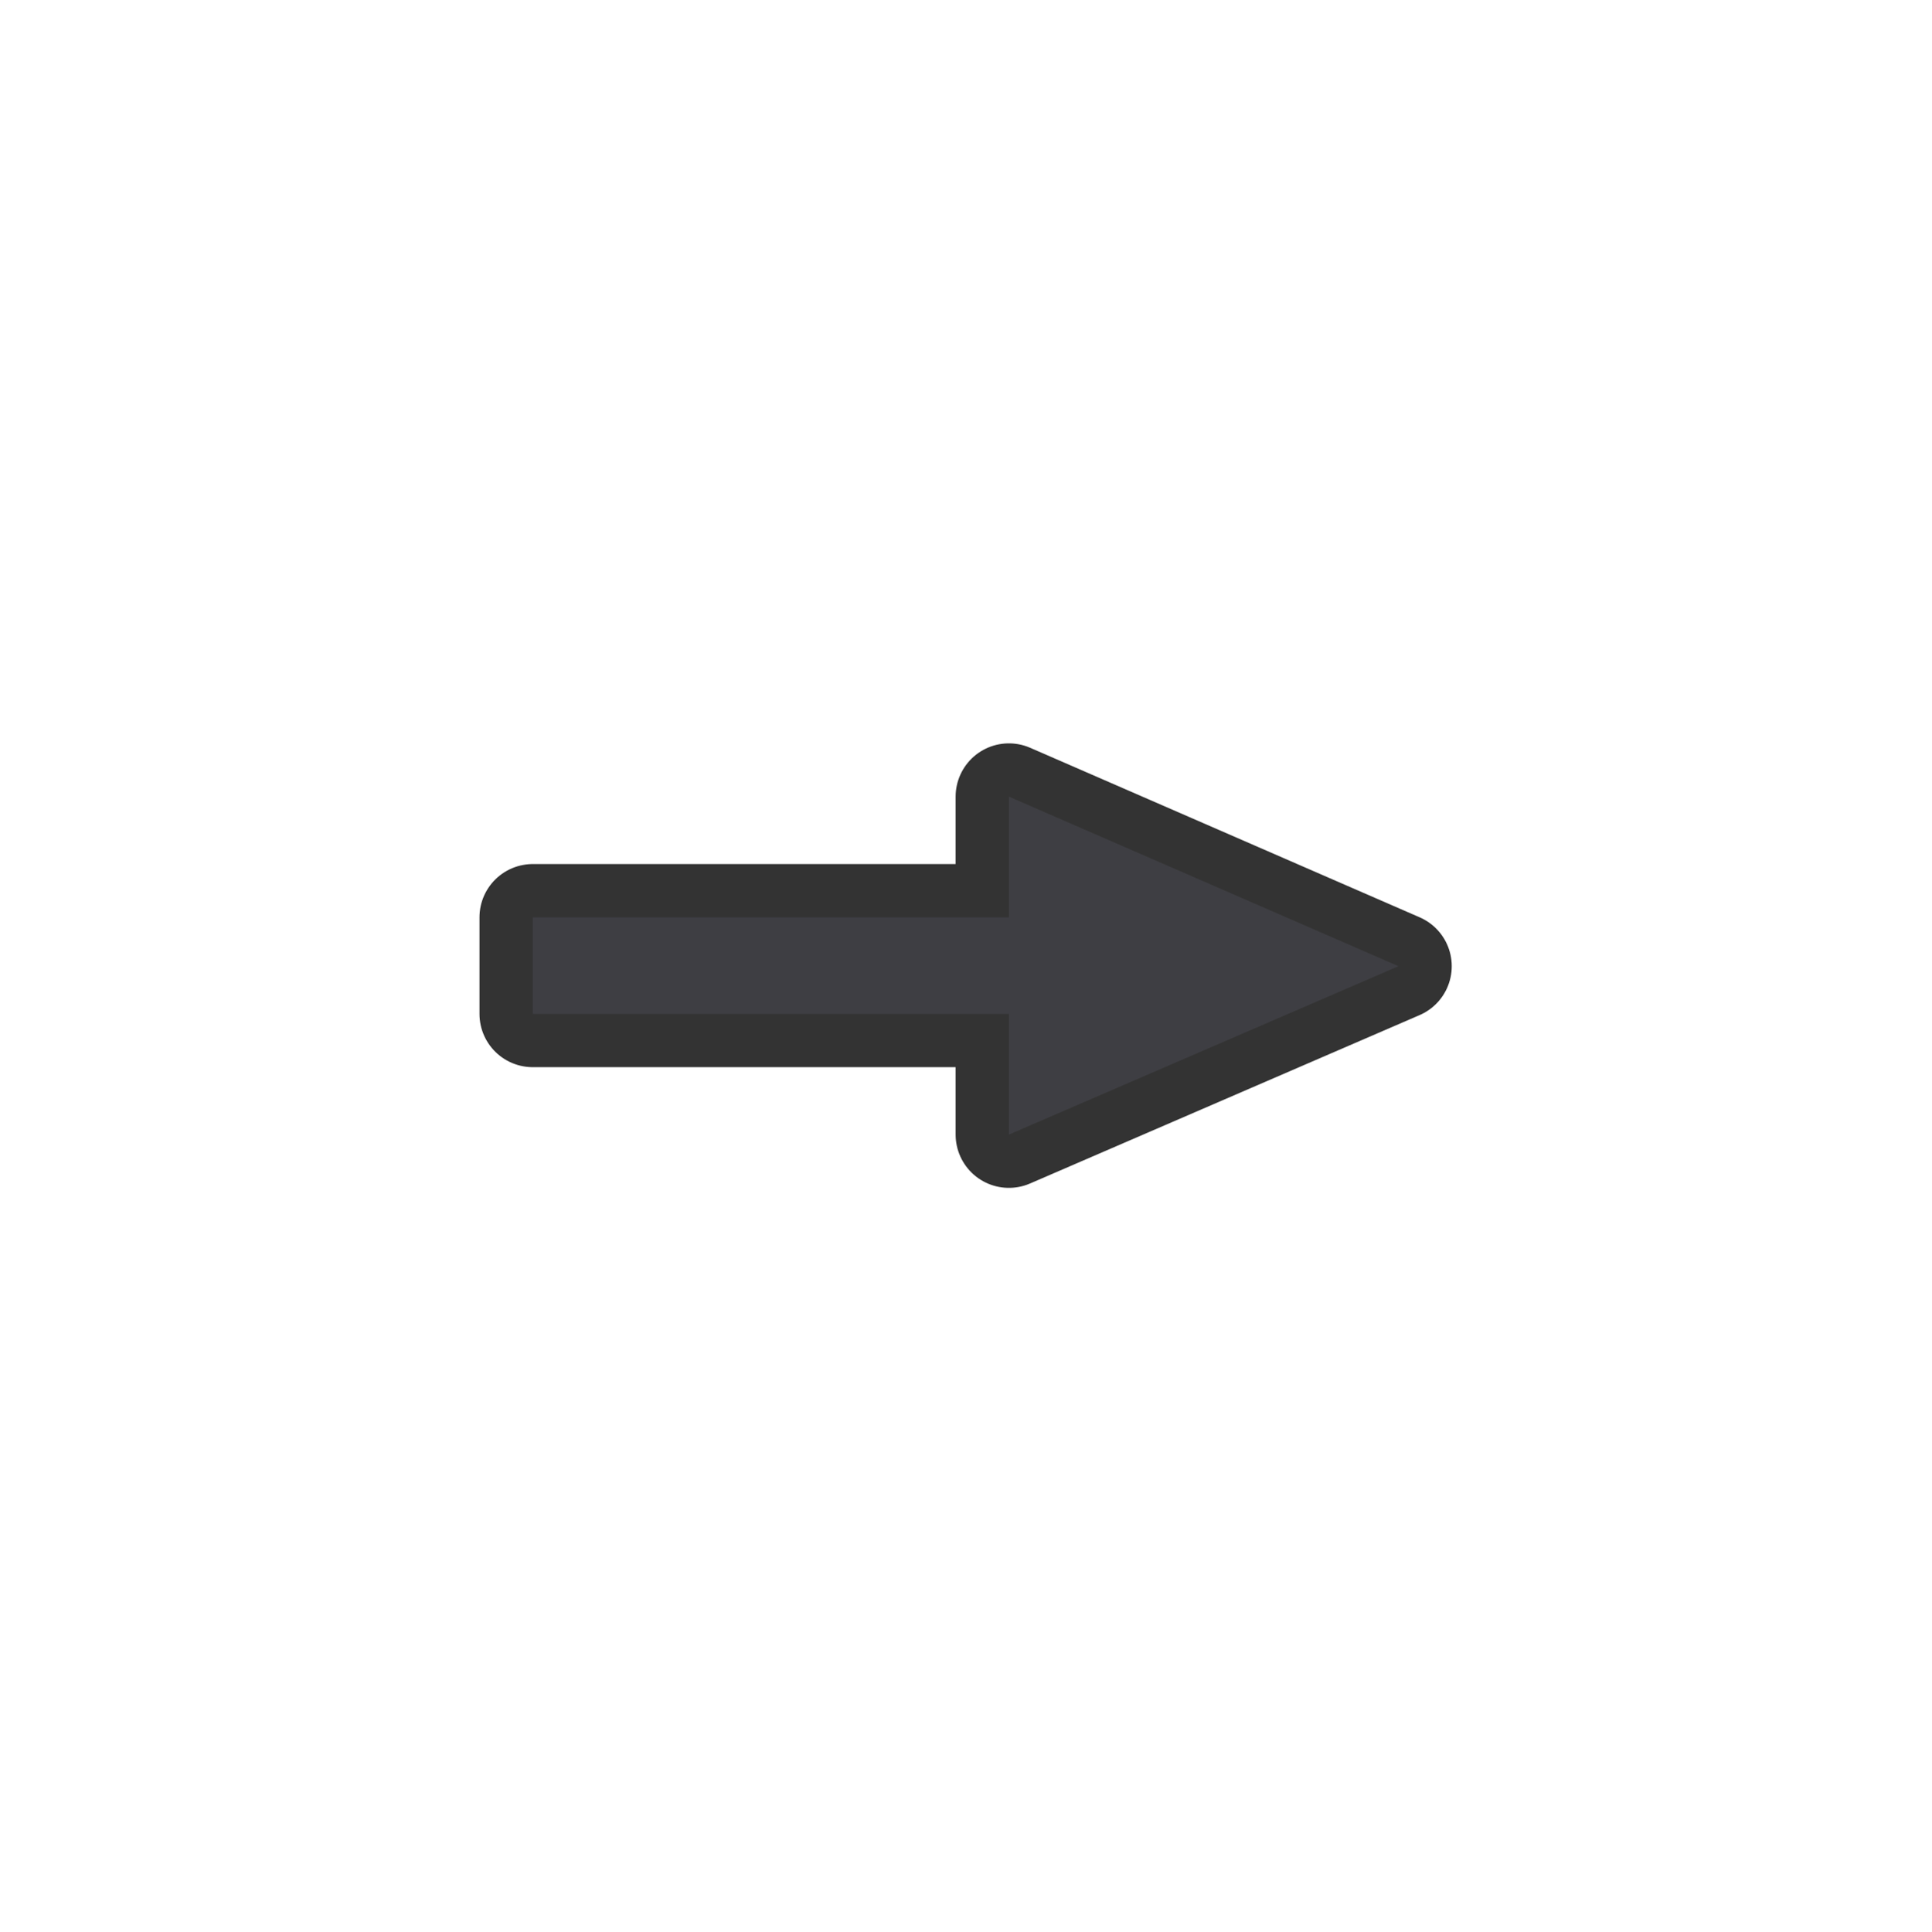
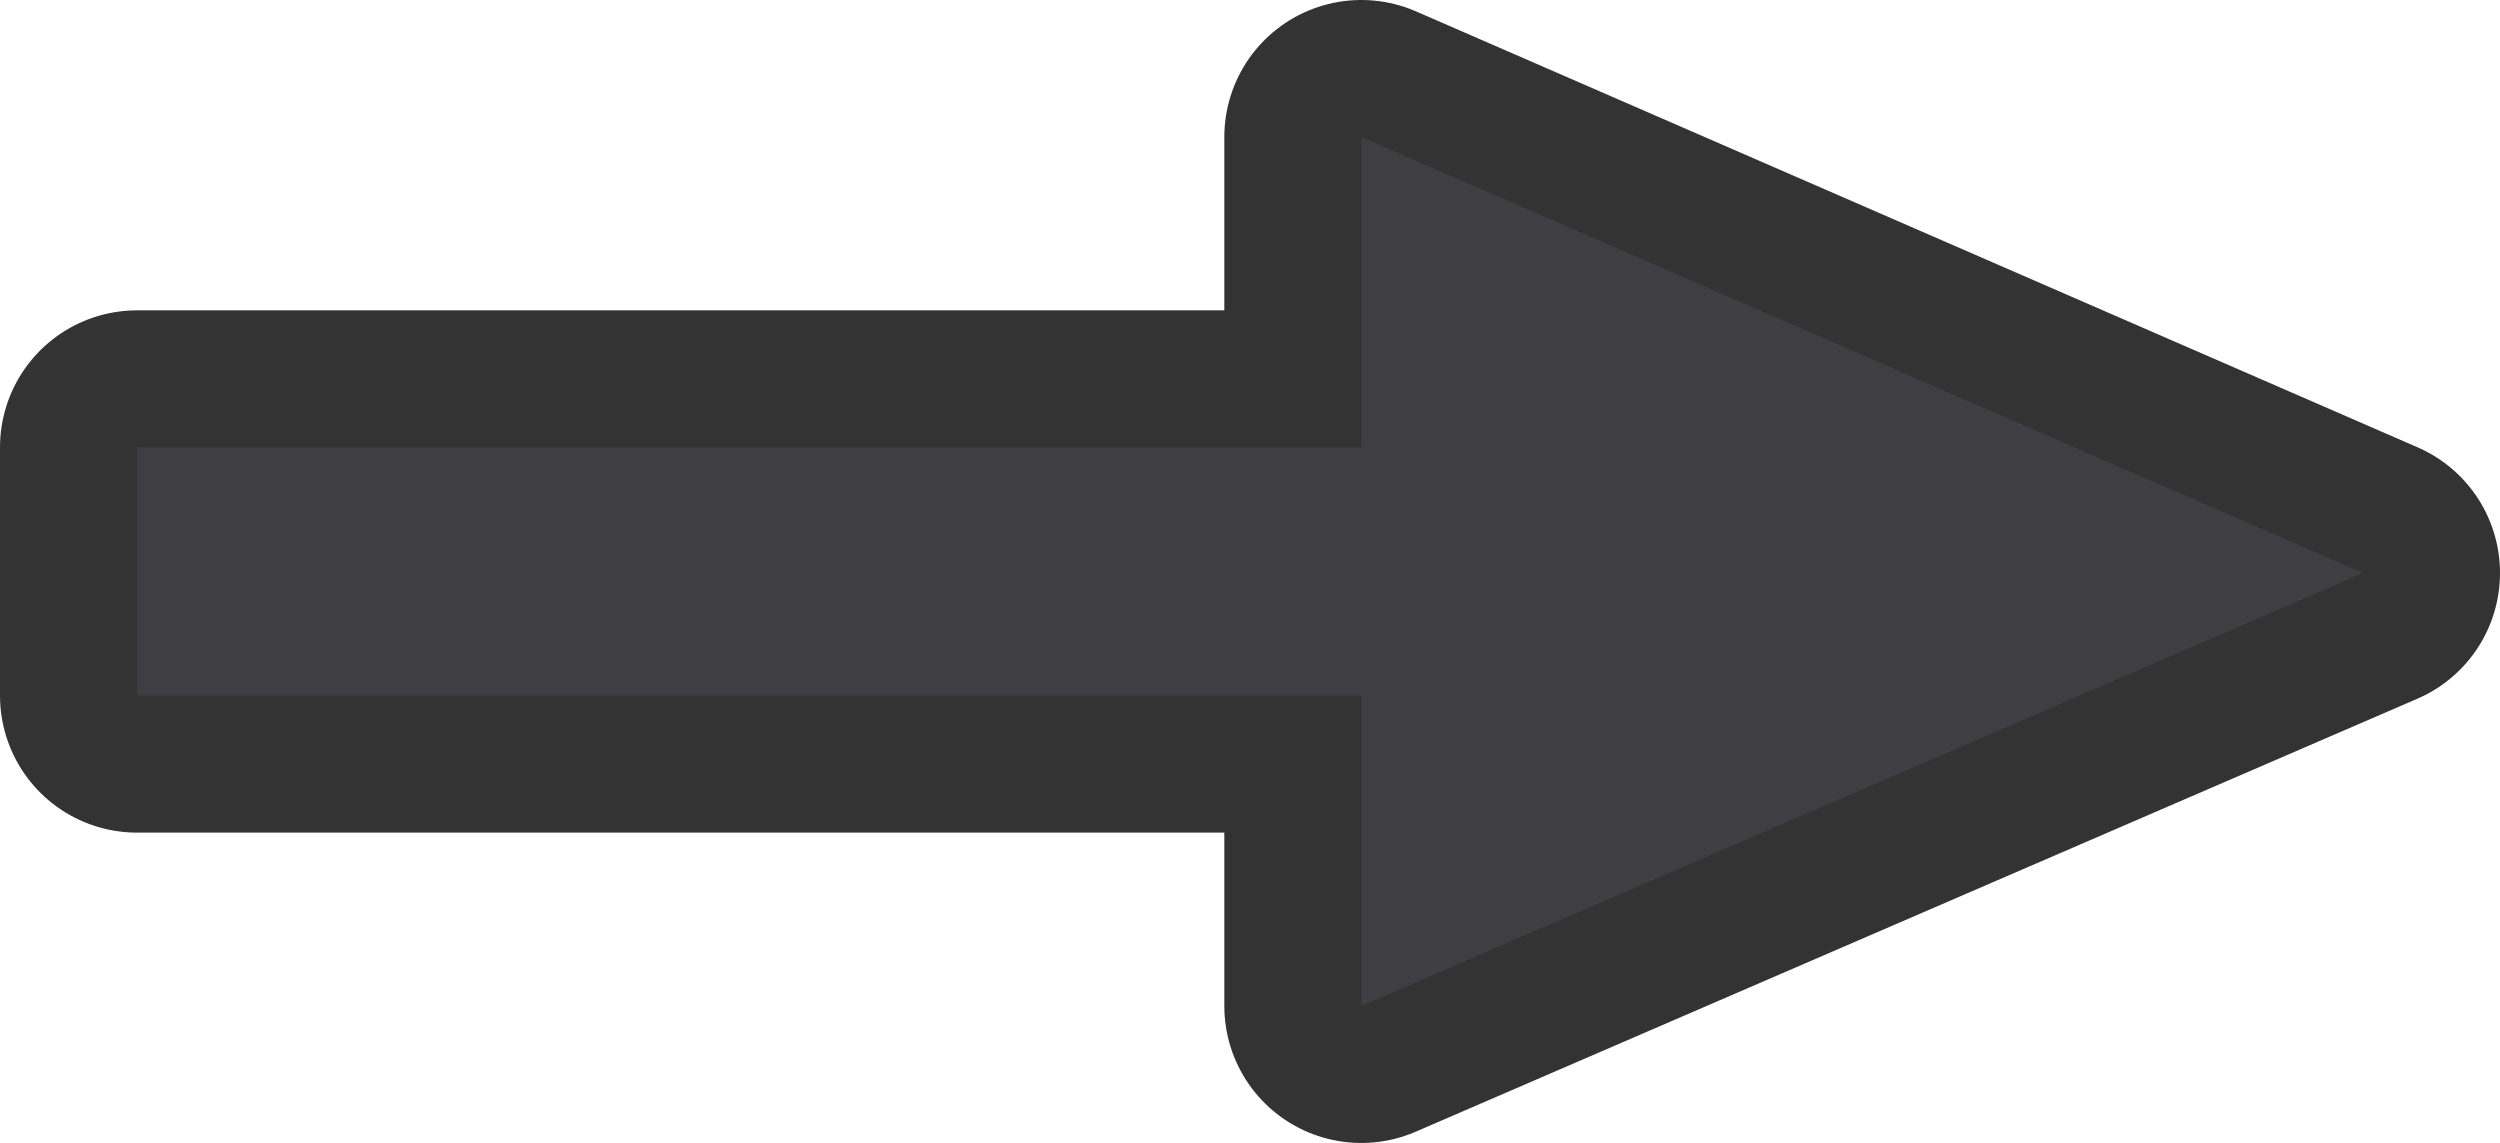
- <svg xmlns="http://www.w3.org/2000/svg" version="1.0" viewBox="0 0 580 580">
-   <path d="m160 275.5h143v-36.25l117 50.925-117 50.575v-36.25h-143z" color="#000000" color-rendering="auto" fill="none" image-rendering="auto" opacity=".8" shape-rendering="auto" stroke="#000" stroke-linejoin="round" stroke-width="32" />
-   <path d="m160 275.5h143v-36.25l117 50.925-117 50.575v-36.25h-143z" fill="#3e3e43" />
+ <svg xmlns="http://www.w3.org/2000/svg" version="1.0" viewBox="0 0 292 133.5">
+   <path d="m16 52.249h143v-36.25l117 50.925-117 50.575v-36.25h-143z" color="#000000" color-rendering="auto" fill="none" image-rendering="auto" opacity=".8" shape-rendering="auto" stroke="#000" stroke-linejoin="round" stroke-width="32" />
+   <path d="m16 52.249h143v-36.25l117 50.925-117 50.575v-36.25h-143z" fill="#3e3e43" />
</svg>
